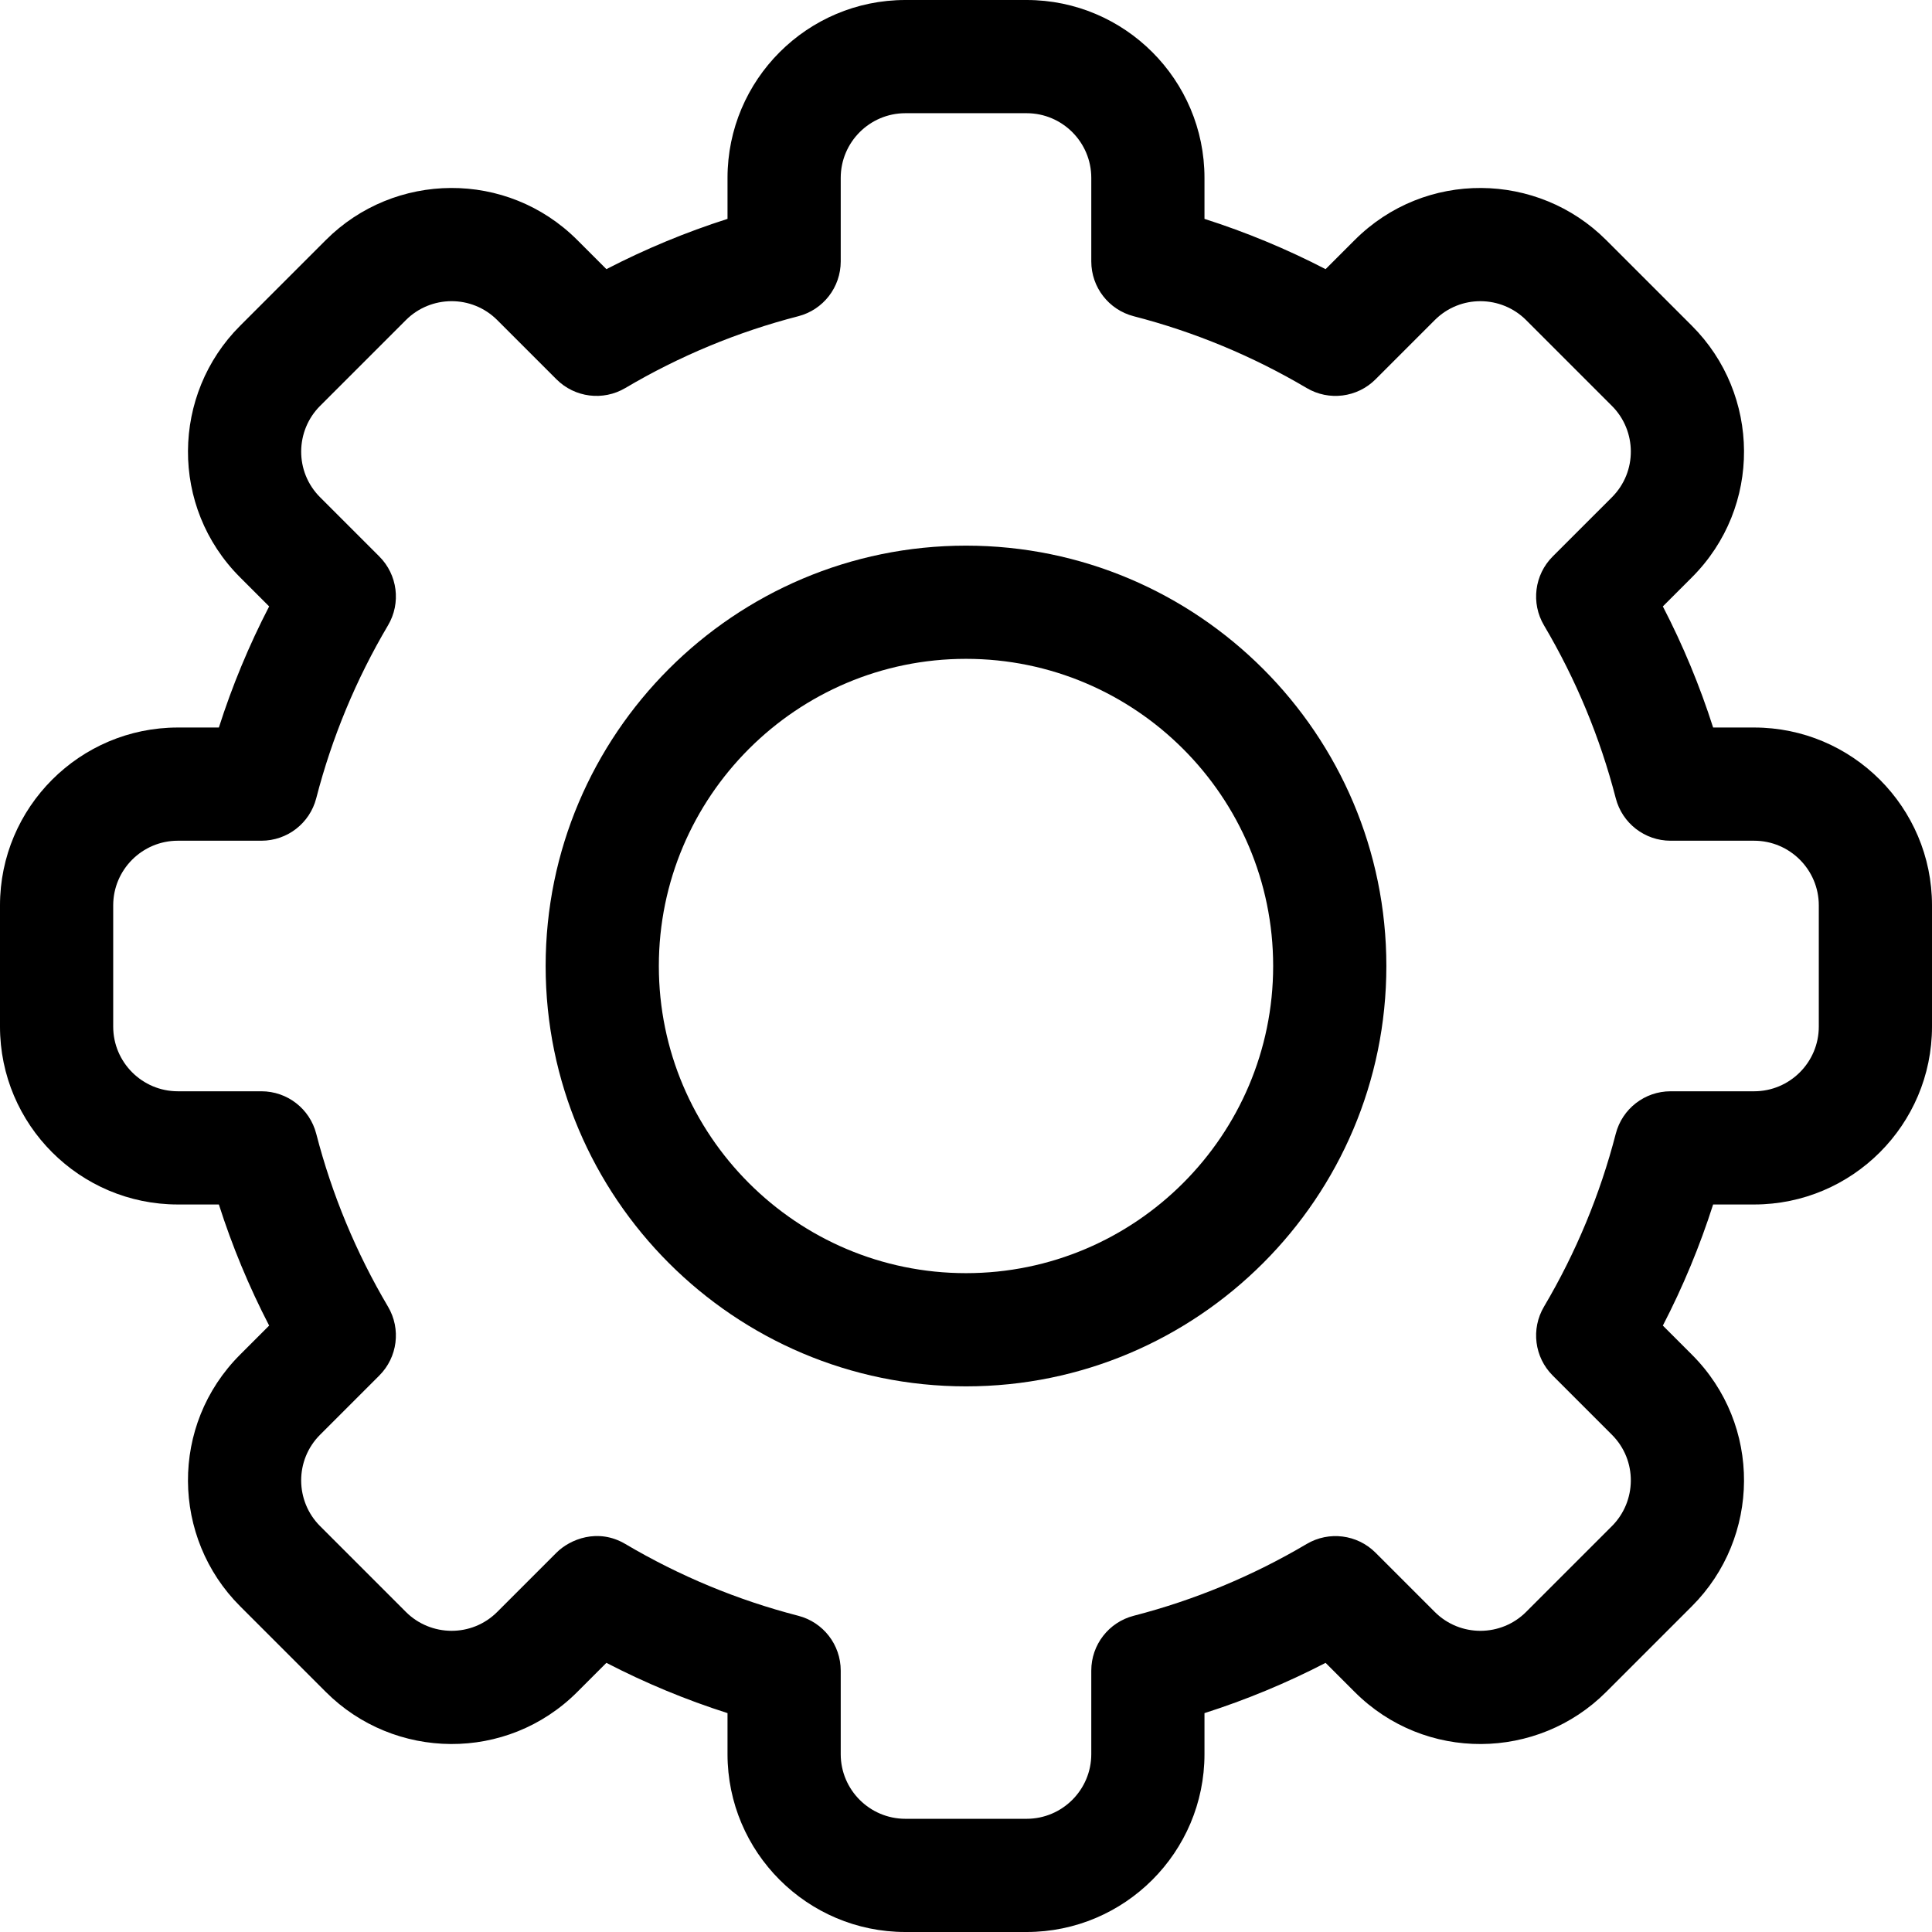
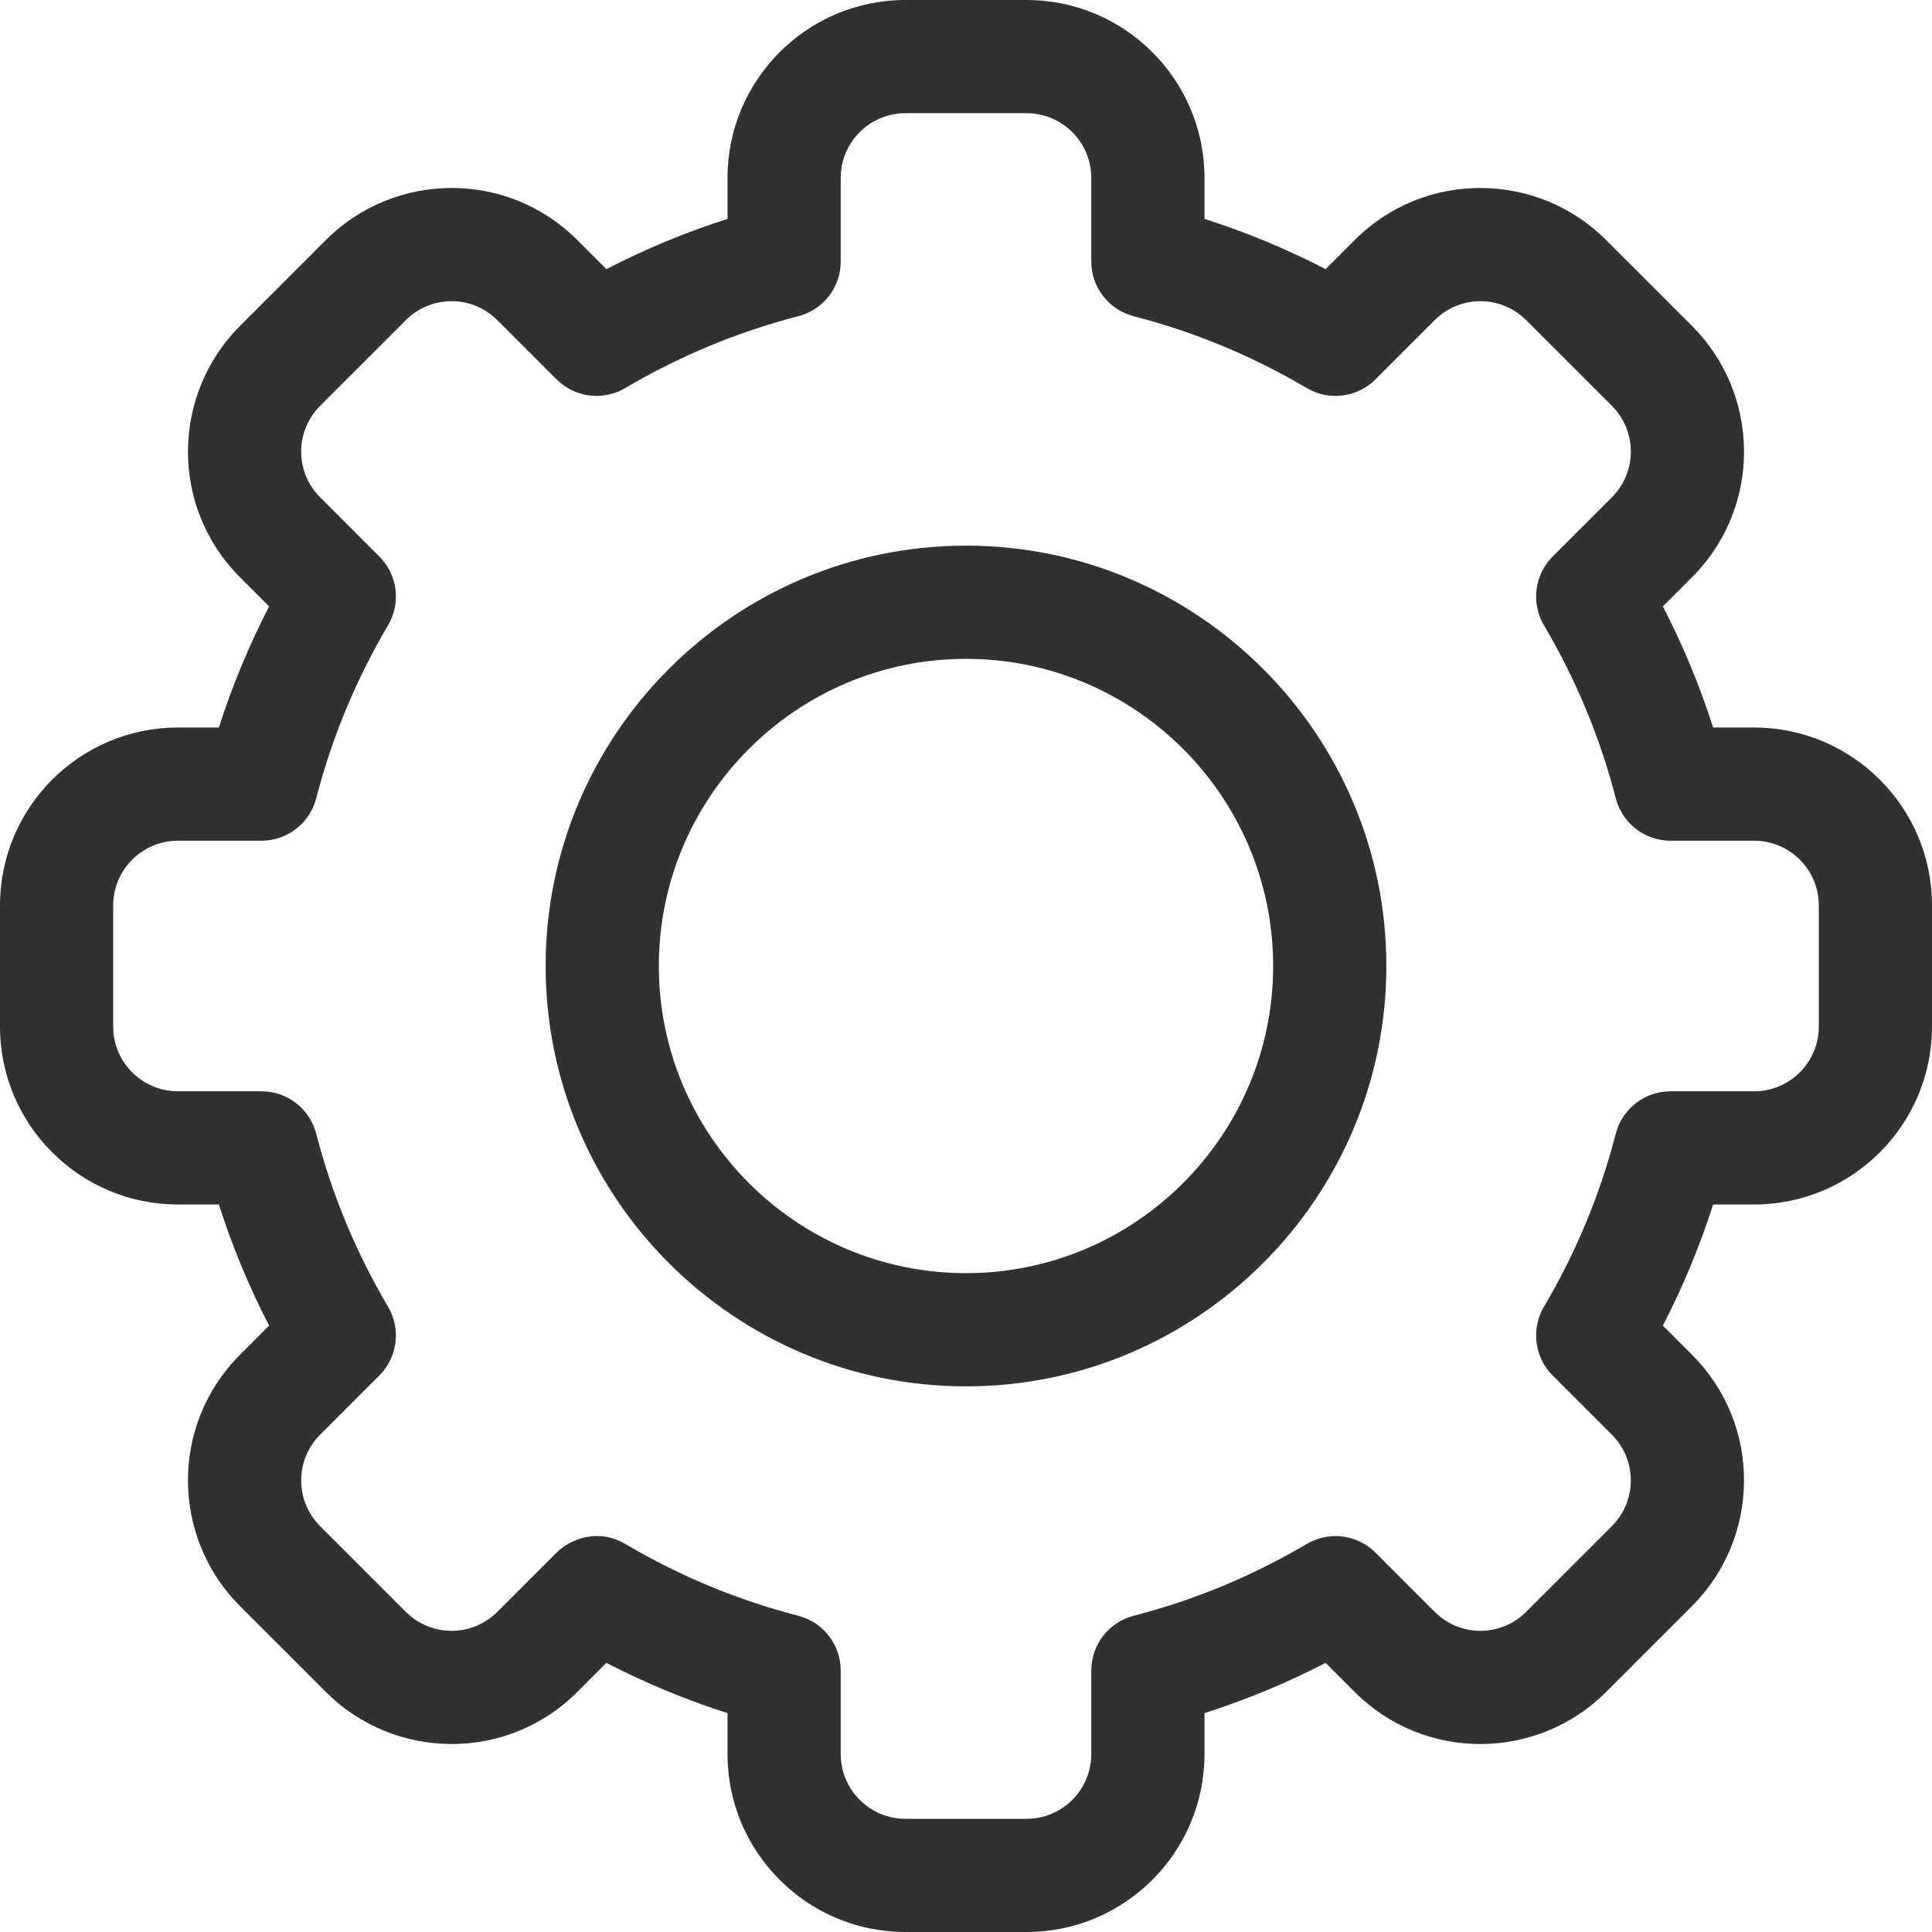
- <svg xmlns="http://www.w3.org/2000/svg" id="Layer_1" enable-background="new 0 0 512 512" height="512" viewBox="0 0 512 512" width="512">
-   <path d="m272.066 512h-32.133c-25.989 0-47.134-21.144-47.134-47.133v-10.871c-11.049-3.53-21.784-7.986-32.097-13.323l-7.704 7.704c-18.659 18.682-48.548 18.134-66.665-.007l-22.711-22.71c-18.149-18.129-18.671-48.008.006-66.665l7.698-7.698c-5.337-10.313-9.792-21.046-13.323-32.097h-10.87c-25.988 0-47.133-21.144-47.133-47.133v-32.134c0-25.989 21.145-47.133 47.134-47.133h10.87c3.531-11.05 7.986-21.784 13.323-32.097l-7.704-7.703c-18.666-18.646-18.151-48.528.006-66.665l22.713-22.712c18.159-18.184 48.041-18.638 66.664.006l7.697 7.697c10.313-5.336 21.048-9.792 32.097-13.323v-10.87c0-25.989 21.144-47.133 47.134-47.133h32.133c25.989 0 47.133 21.144 47.133 47.133v10.871c11.049 3.53 21.784 7.986 32.097 13.323l7.704-7.704c18.659-18.682 48.548-18.134 66.665.007l22.711 22.71c18.149 18.129 18.671 48.008-.006 66.665l-7.698 7.698c5.337 10.313 9.792 21.046 13.323 32.097h10.87c25.989 0 47.134 21.144 47.134 47.133v32.134c0 25.989-21.145 47.133-47.134 47.133h-10.87c-3.531 11.05-7.986 21.784-13.323 32.097l7.704 7.704c18.666 18.646 18.151 48.528-.006 66.665l-22.713 22.712c-18.159 18.184-48.041 18.638-66.664-.006l-7.697-7.697c-10.313 5.336-21.048 9.792-32.097 13.323v10.871c0 25.987-21.144 47.131-47.134 47.131zm-106.349-102.83c14.327 8.473 29.747 14.874 45.831 19.025 6.624 1.709 11.252 7.683 11.252 14.524v22.148c0 9.447 7.687 17.133 17.134 17.133h32.133c9.447 0 17.134-7.686 17.134-17.133v-22.148c0-6.841 4.628-12.815 11.252-14.524 16.084-4.151 31.504-10.552 45.831-19.025 5.895-3.486 13.4-2.538 18.243 2.305l15.688 15.689c6.764 6.772 17.626 6.615 24.224.007l22.727-22.726c6.582-6.574 6.802-17.438.006-24.225l-15.695-15.695c-4.842-4.842-5.79-12.348-2.305-18.242 8.473-14.326 14.873-29.746 19.024-45.831 1.71-6.624 7.684-11.251 14.524-11.251h22.147c9.447 0 17.134-7.686 17.134-17.133v-32.134c0-9.447-7.687-17.133-17.134-17.133h-22.147c-6.841 0-12.814-4.628-14.524-11.251-4.151-16.085-10.552-31.505-19.024-45.831-3.485-5.894-2.537-13.4 2.305-18.242l15.689-15.689c6.782-6.774 6.605-17.634.006-24.225l-22.725-22.725c-6.587-6.596-17.451-6.789-24.225-.006l-15.694 15.695c-4.842 4.843-12.35 5.791-18.243 2.305-14.327-8.473-29.747-14.874-45.831-19.025-6.624-1.709-11.252-7.683-11.252-14.524v-22.15c0-9.447-7.687-17.133-17.134-17.133h-32.133c-9.447 0-17.134 7.686-17.134 17.133v22.148c0 6.841-4.628 12.815-11.252 14.524-16.084 4.151-31.504 10.552-45.831 19.025-5.896 3.485-13.401 2.537-18.243-2.305l-15.688-15.689c-6.764-6.772-17.627-6.615-24.224-.007l-22.727 22.726c-6.582 6.574-6.802 17.437-.006 24.225l15.695 15.695c4.842 4.842 5.79 12.348 2.305 18.242-8.473 14.326-14.873 29.746-19.024 45.831-1.71 6.624-7.684 11.251-14.524 11.251h-22.148c-9.447.001-17.134 7.687-17.134 17.134v32.134c0 9.447 7.687 17.133 17.134 17.133h22.147c6.841 0 12.814 4.628 14.524 11.251 4.151 16.085 10.552 31.505 19.024 45.831 3.485 5.894 2.537 13.4-2.305 18.242l-15.689 15.689c-6.782 6.774-6.605 17.634-.006 24.225l22.725 22.725c6.587 6.596 17.451 6.789 24.225.006l15.694-15.695c3.568-3.567 10.991-6.594 18.244-2.304z" />
-   <path d="m256 367.4c-61.427 0-111.4-49.974-111.4-111.4s49.973-111.4 111.4-111.4 111.4 49.974 111.4 111.4-49.973 111.4-111.4 111.4zm0-192.8c-44.885 0-81.4 36.516-81.4 81.4s36.516 81.4 81.4 81.4 81.4-36.516 81.4-81.4-36.515-81.4-81.4-81.4z" />
+ <svg xmlns="http://www.w3.org/2000/svg" id="Layer_1" enable-background="new 0 0 512 512" height="512px" viewBox="0 0 512 512" width="512px">
+   <g>
+     <path d="m272.066 512h-32.133c-25.989 0-47.134-21.144-47.134-47.133v-10.871c-11.049-3.53-21.784-7.986-32.097-13.323l-7.704 7.704c-18.659 18.682-48.548 18.134-66.665-.007l-22.711-22.71c-18.149-18.129-18.671-48.008.006-66.665l7.698-7.698c-5.337-10.313-9.792-21.046-13.323-32.097h-10.87c-25.988 0-47.133-21.144-47.133-47.133v-32.134c0-25.989 21.145-47.133 47.134-47.133h10.87c3.531-11.05 7.986-21.784 13.323-32.097l-7.704-7.703c-18.666-18.646-18.151-48.528.006-66.665l22.713-22.712c18.159-18.184 48.041-18.638 66.664.006l7.697 7.697c10.313-5.336 21.048-9.792 32.097-13.323v-10.87c0-25.989 21.144-47.133 47.134-47.133h32.133c25.989 0 47.133 21.144 47.133 47.133v10.871c11.049 3.53 21.784 7.986 32.097 13.323l7.704-7.704c18.659-18.682 48.548-18.134 66.665.007l22.711 22.71c18.149 18.129 18.671 48.008-.006 66.665l-7.698 7.698c5.337 10.313 9.792 21.046 13.323 32.097h10.87c25.989 0 47.134 21.144 47.134 47.133v32.134c0 25.989-21.145 47.133-47.134 47.133h-10.87c-3.531 11.05-7.986 21.784-13.323 32.097l7.704 7.704c18.666 18.646 18.151 48.528-.006 66.665l-22.713 22.712c-18.159 18.184-48.041 18.638-66.664-.006l-7.697-7.697c-10.313 5.336-21.048 9.792-32.097 13.323v10.871c0 25.987-21.144 47.131-47.134 47.131zm-106.349-102.83c14.327 8.473 29.747 14.874 45.831 19.025 6.624 1.709 11.252 7.683 11.252 14.524v22.148c0 9.447 7.687 17.133 17.134 17.133h32.133c9.447 0 17.134-7.686 17.134-17.133v-22.148c0-6.841 4.628-12.815 11.252-14.524 16.084-4.151 31.504-10.552 45.831-19.025 5.895-3.486 13.4-2.538 18.243 2.305l15.688 15.689c6.764 6.772 17.626 6.615 24.224.007l22.727-22.726c6.582-6.574 6.802-17.438.006-24.225l-15.695-15.695c-4.842-4.842-5.79-12.348-2.305-18.242 8.473-14.326 14.873-29.746 19.024-45.831 1.71-6.624 7.684-11.251 14.524-11.251h22.147c9.447 0 17.134-7.686 17.134-17.133v-32.134c0-9.447-7.687-17.133-17.134-17.133h-22.147c-6.841 0-12.814-4.628-14.524-11.251-4.151-16.085-10.552-31.505-19.024-45.831-3.485-5.894-2.537-13.4 2.305-18.242l15.689-15.689c6.782-6.774 6.605-17.634.006-24.225l-22.725-22.725c-6.587-6.596-17.451-6.789-24.225-.006l-15.694 15.695c-4.842 4.843-12.35 5.791-18.243 2.305-14.327-8.473-29.747-14.874-45.831-19.025-6.624-1.709-11.252-7.683-11.252-14.524v-22.15c0-9.447-7.687-17.133-17.134-17.133h-32.133c-9.447 0-17.134 7.686-17.134 17.133v22.148c0 6.841-4.628 12.815-11.252 14.524-16.084 4.151-31.504 10.552-45.831 19.025-5.896 3.485-13.401 2.537-18.243-2.305l-15.688-15.689c-6.764-6.772-17.627-6.615-24.224-.007l-22.727 22.726c-6.582 6.574-6.802 17.437-.006 24.225l15.695 15.695c4.842 4.842 5.79 12.348 2.305 18.242-8.473 14.326-14.873 29.746-19.024 45.831-1.71 6.624-7.684 11.251-14.524 11.251h-22.148c-9.447.001-17.134 7.687-17.134 17.134v32.134c0 9.447 7.687 17.133 17.134 17.133h22.147c6.841 0 12.814 4.628 14.524 11.251 4.151 16.085 10.552 31.505 19.024 45.831 3.485 5.894 2.537 13.4-2.305 18.242l-15.689 15.689c-6.782 6.774-6.605 17.634-.006 24.225l22.725 22.725c6.587 6.596 17.451 6.789 24.225.006l15.694-15.695c3.568-3.567 10.991-6.594 18.244-2.304z" data-original="#000000" class="active-path" data-old_color="#000000" fill="#313131" />
+     <path d="m256 367.4c-61.427 0-111.4-49.974-111.4-111.4s49.973-111.4 111.4-111.4 111.4 49.974 111.4 111.4-49.973 111.4-111.4 111.4zm0-192.8c-44.885 0-81.4 36.516-81.4 81.4s36.516 81.4 81.4 81.4 81.4-36.516 81.4-81.4-36.515-81.4-81.4-81.4z" data-original="#000000" class="active-path" data-old_color="#000000" fill="#313131" />
+   </g>
</svg>
